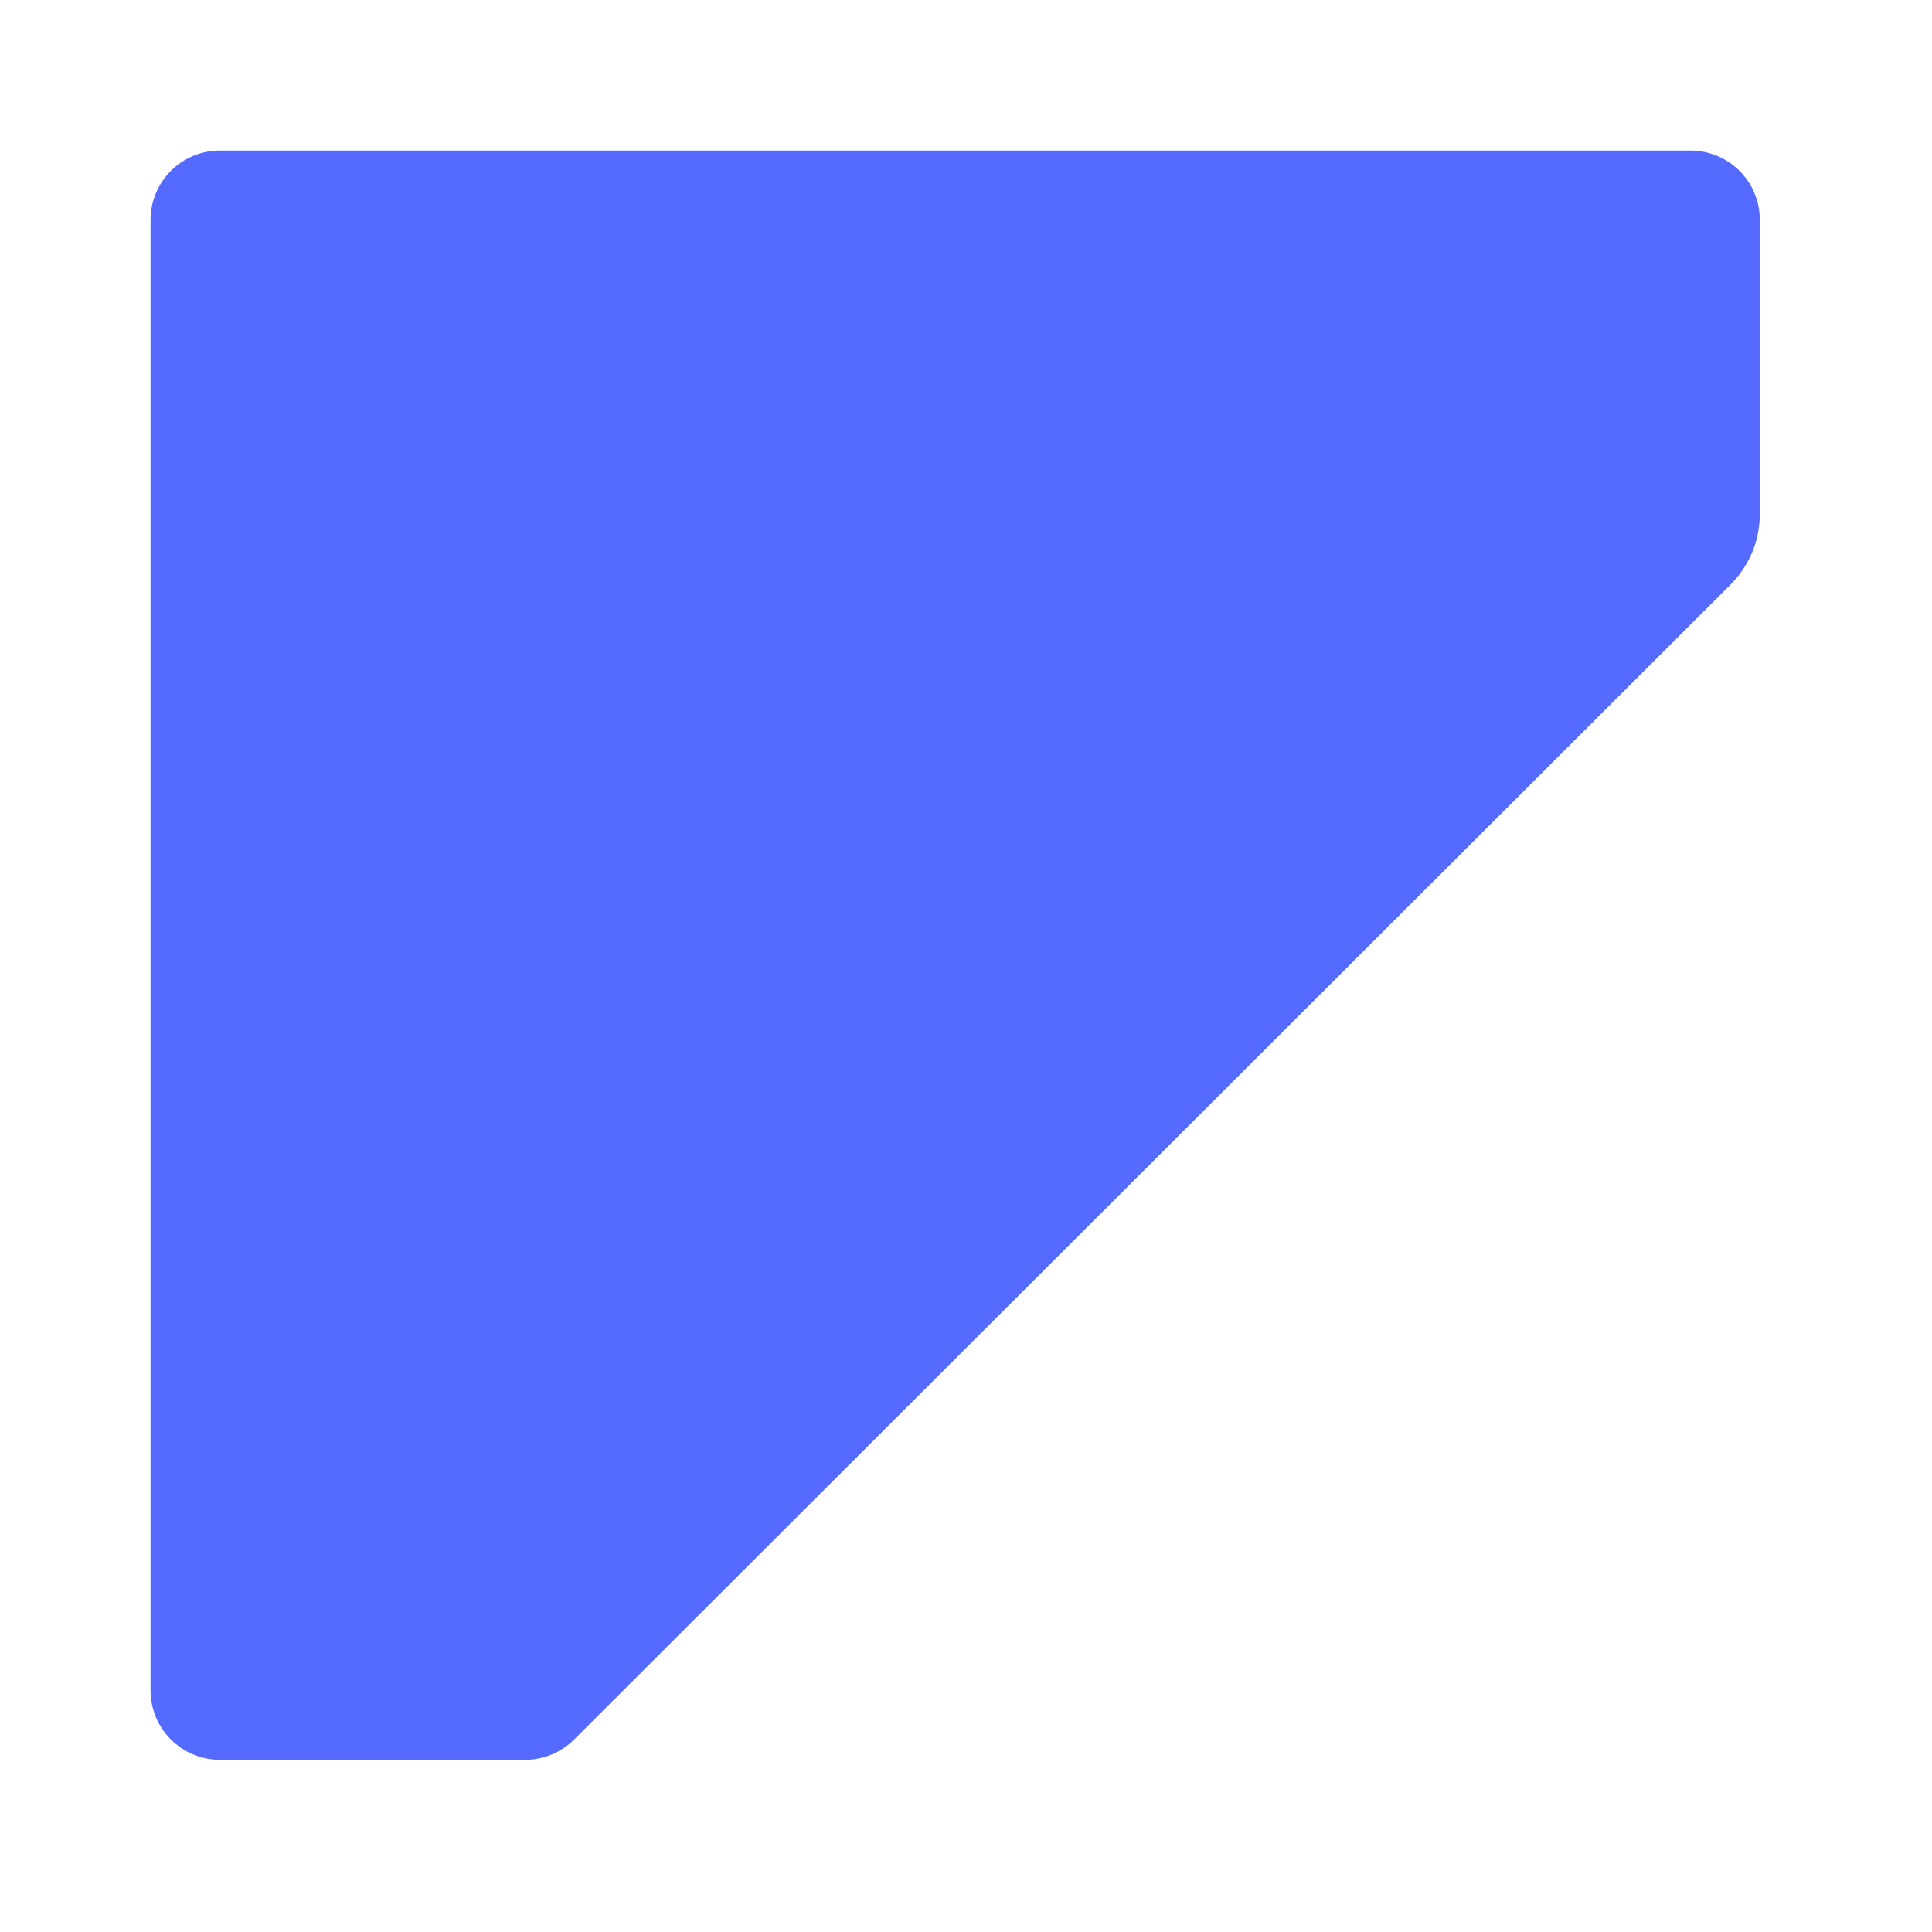
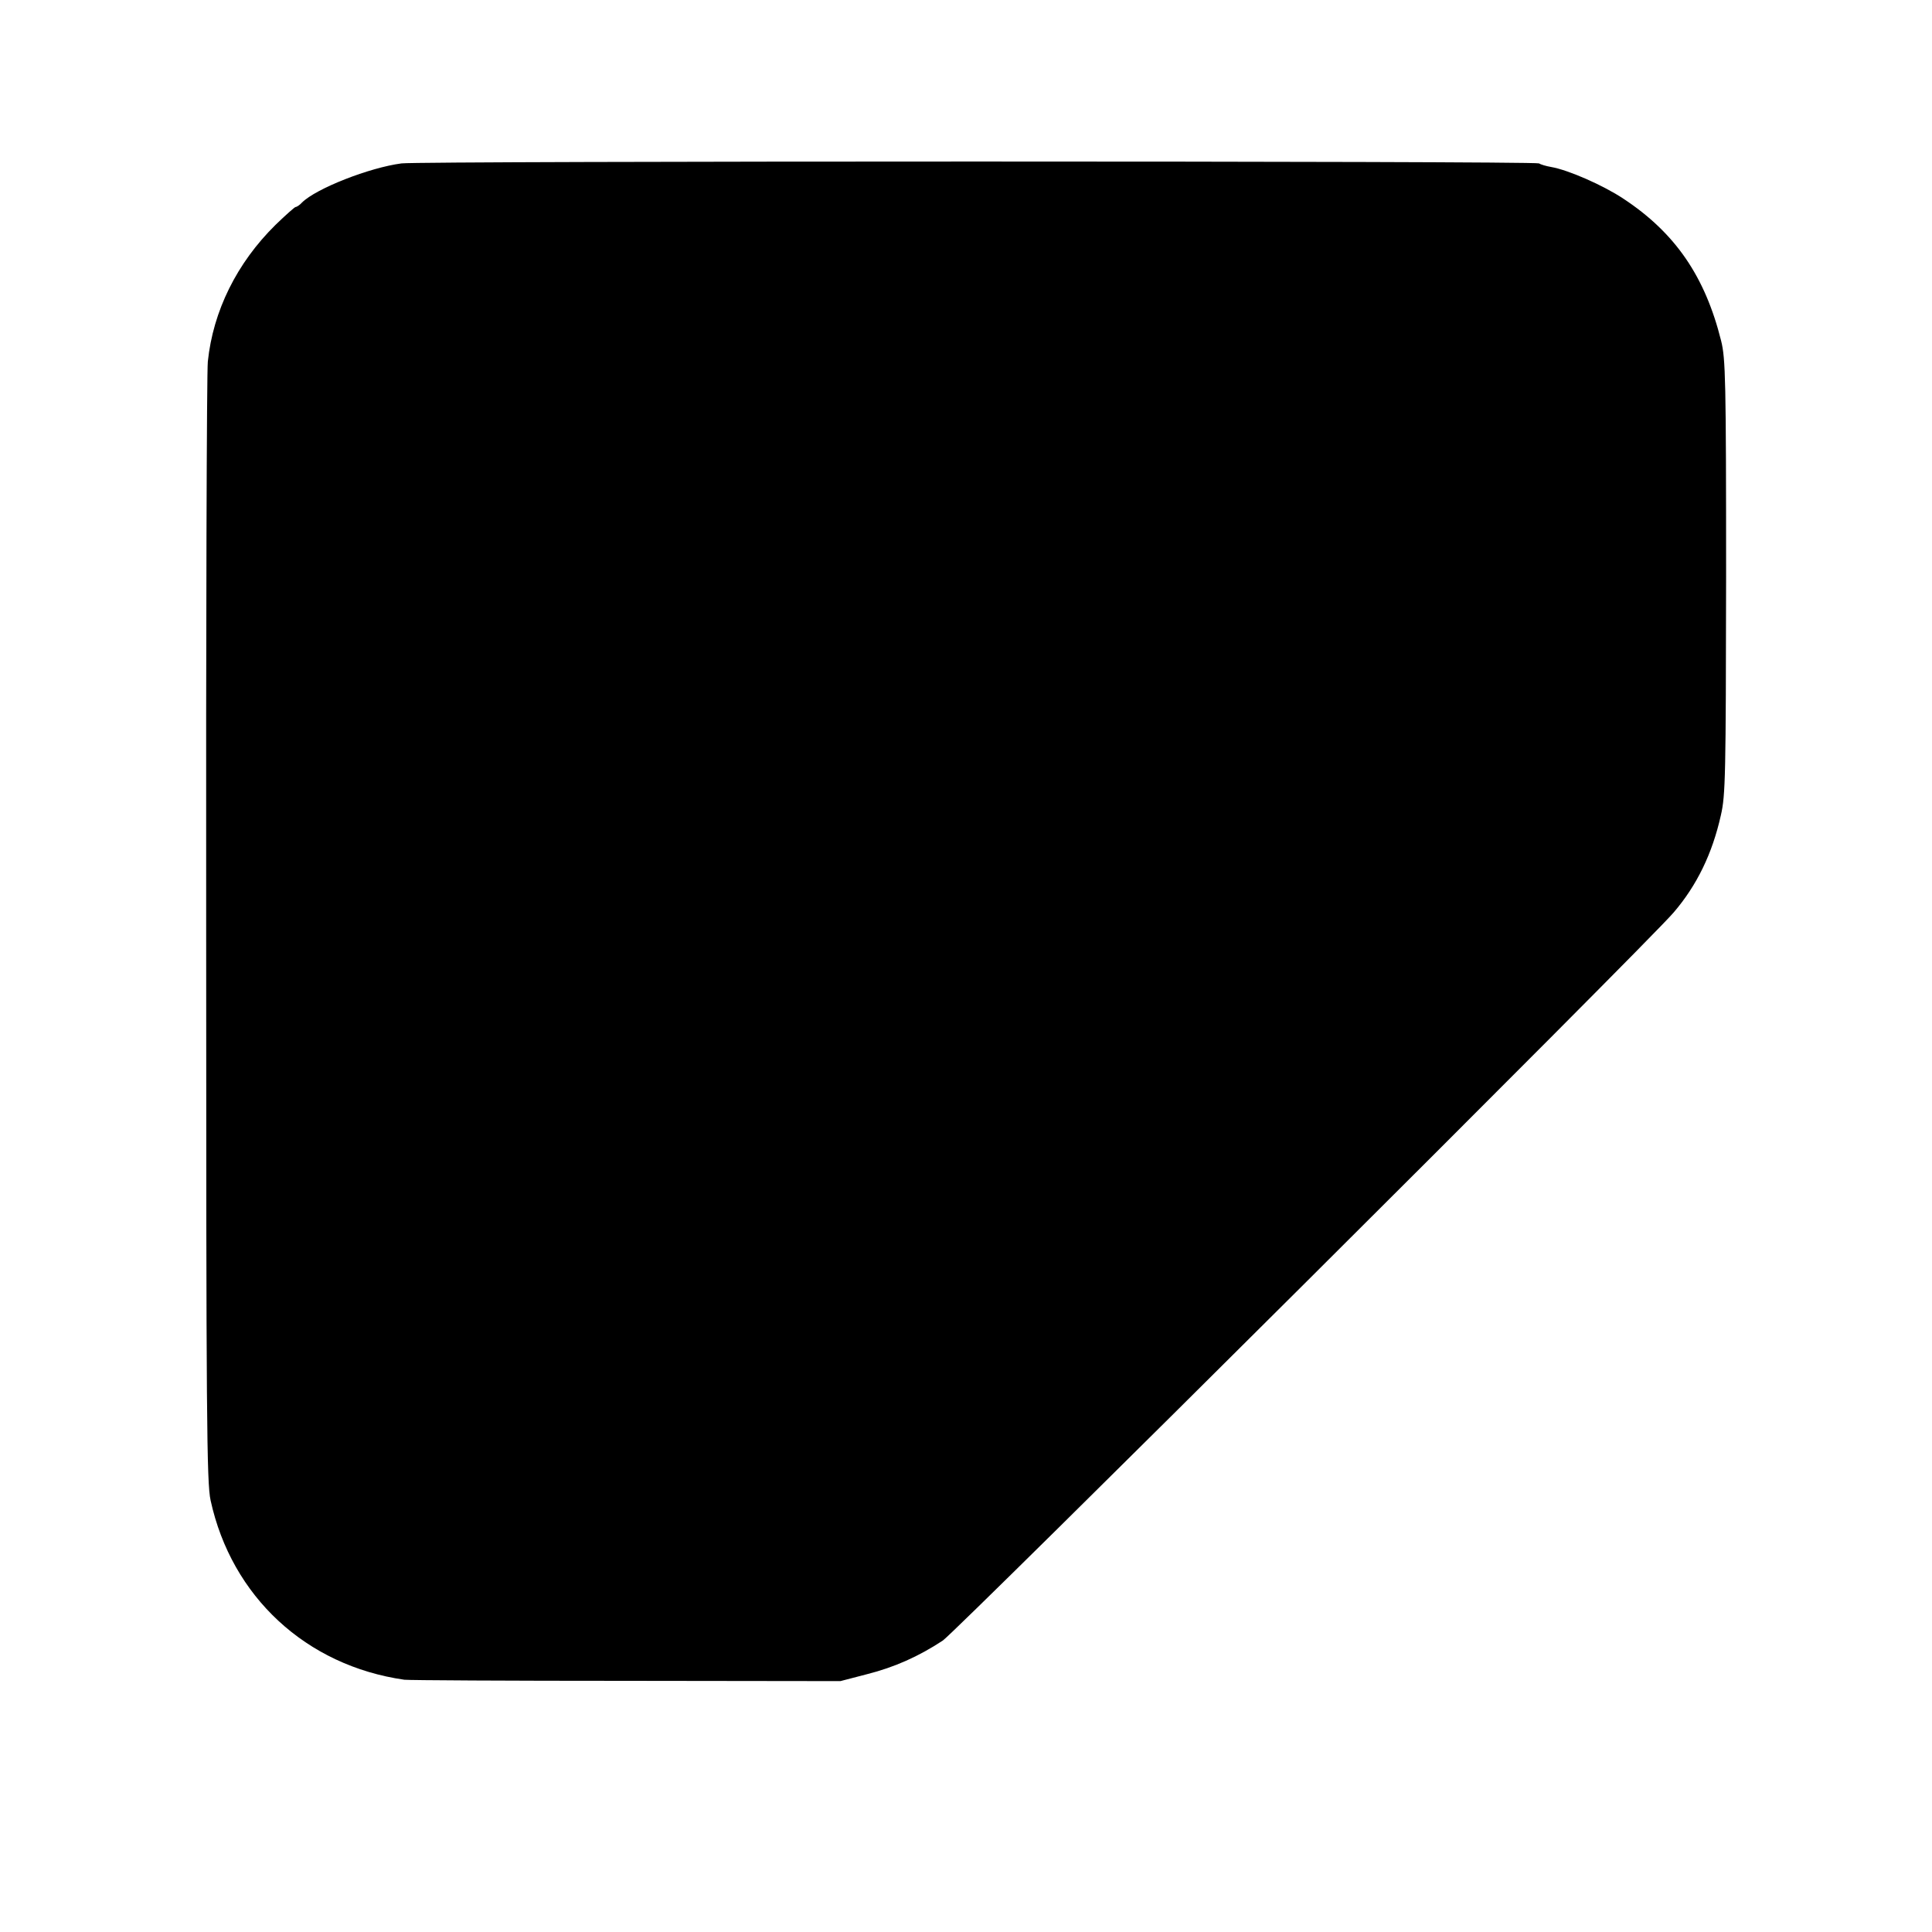
- <svg xmlns="http://www.w3.org/2000/svg" width="100%" height="100%" viewBox="0 0 700 700" version="1.1" xml:space="preserve" style="fill-rule:evenodd;clip-rule:evenodd;stroke-linejoin:round;stroke-miterlimit:2;">
-   <g transform="matrix(1.25714,0,0,1.25714,24.2525,24.2525)">
-     <path d="M486.905,136.358L486.905,136.281L486.925,136.281C487.57,133.875 487.905,131.373 487.905,128.838C487.905,108.864 487.905,68.451 487.905,44.078C487.905,38.778 485.799,33.696 482.052,29.948C478.304,26.201 473.222,24.095 467.922,24.095C391.771,24.095 120.22,24.095 44.075,24.095C38.776,24.095 33.694,26.2 29.947,29.947C26.2,33.694 24.095,38.776 24.095,44.075L24.095,467.883C24.095,478.941 33.059,487.905 44.117,487.905C69.981,487.905 113.836,487.905 132.027,487.905C137.335,487.905 142.426,485.798 146.181,482.047C187.193,441.088 430.838,197.76 479.464,149.197C483.055,145.61 485.601,141.173 486.905,136.358Z" style="fill:rgb(85,107,255);" />
+ <svg xmlns="http://www.w3.org/2000/svg" version="1.0" width="700pt" height="700pt" viewBox="0 0 700 700" preserveAspectRatio="xMidYMid meet">
+   <g transform="translate(0,700) scale(0.1,-0.1)" fill="#000000" stroke="none">
+     <path d="M1455 6408 c-116 -15 -310 -91 -361 -142 -8 -9 -19 -16 -23 -16 -3 0 -36 -29 -73 -65 -140 -138 -226 -312 -245 -495 -4 -36 -7 -963 -6 -2060 0 -1773 2 -2003 16 -2066 76 -349 346 -599 702 -650 17 -2 379 -4 805 -4 l775 -1 96 25 c99 25 187 64 275 122 48 32 2558 2531 2648 2638 84 98 140 213 171 352 17 73 18 143 19 864 0 714 -2 791 -18 855 -58 233 -166 391 -354 515 -72 48 -199 104 -262 115 -18 3 -38 9 -44 13 -15 9 -4046 9 -4121 0z" />
  </g>
</svg>
